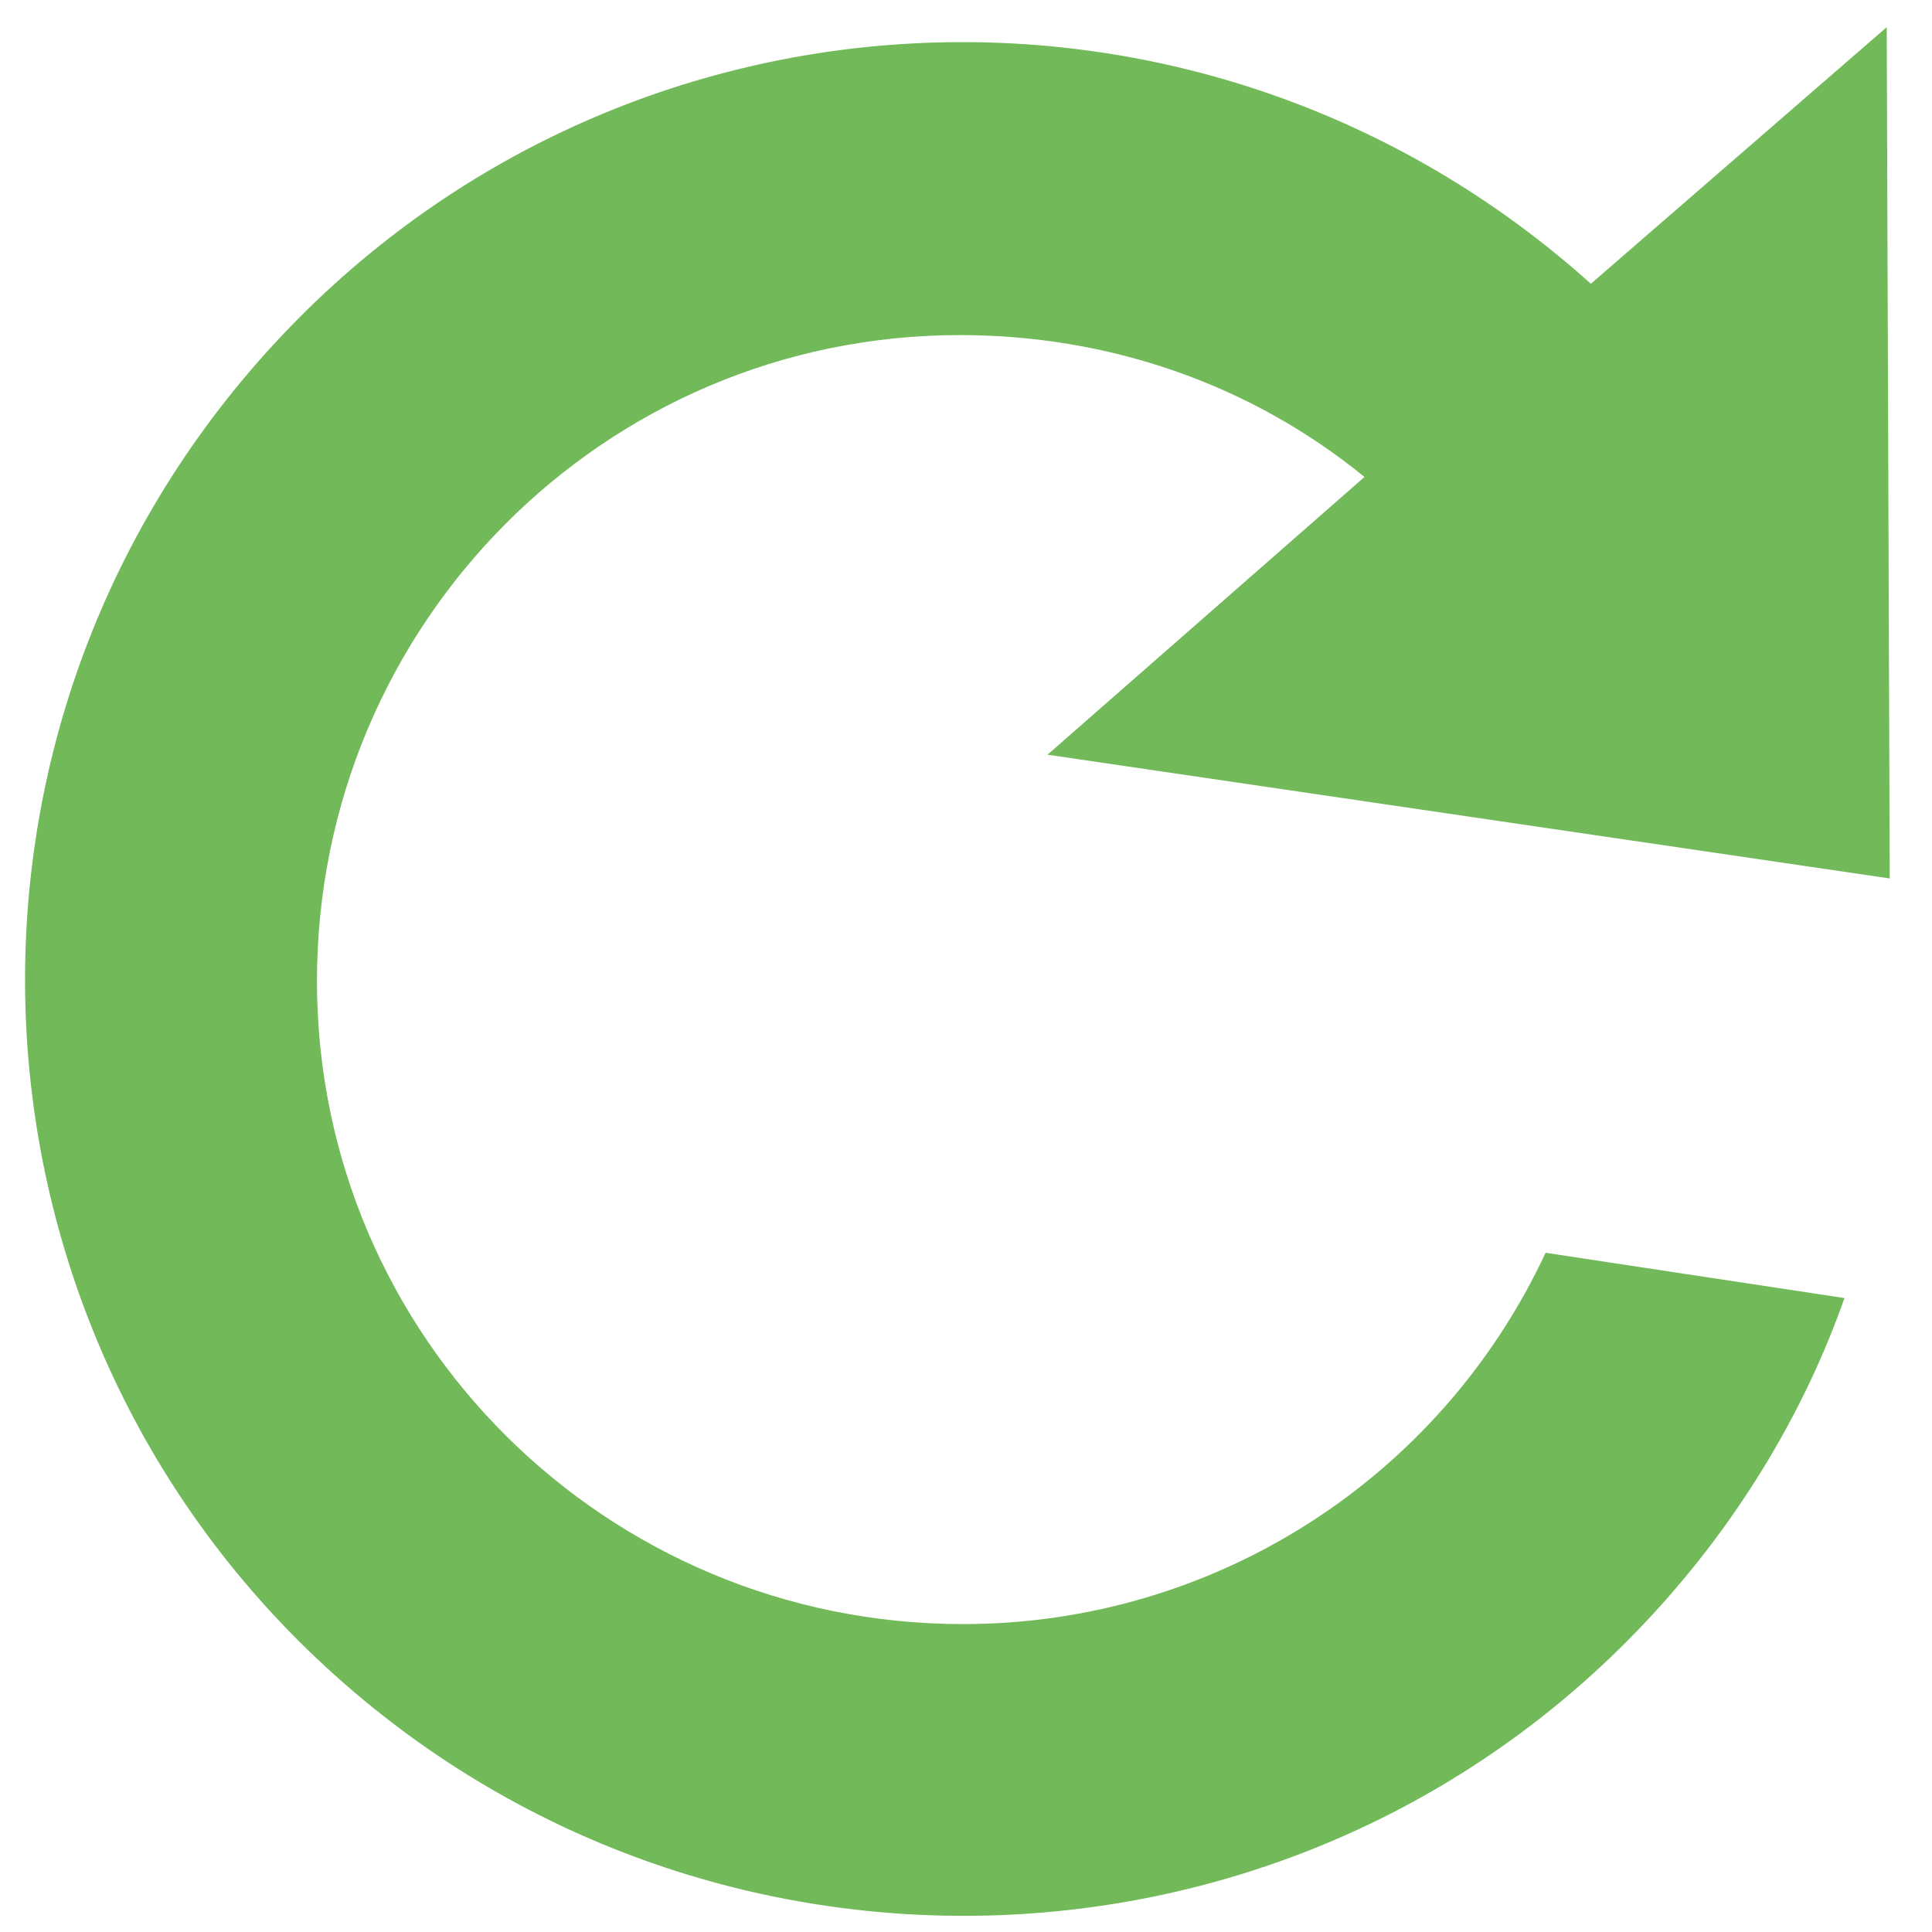
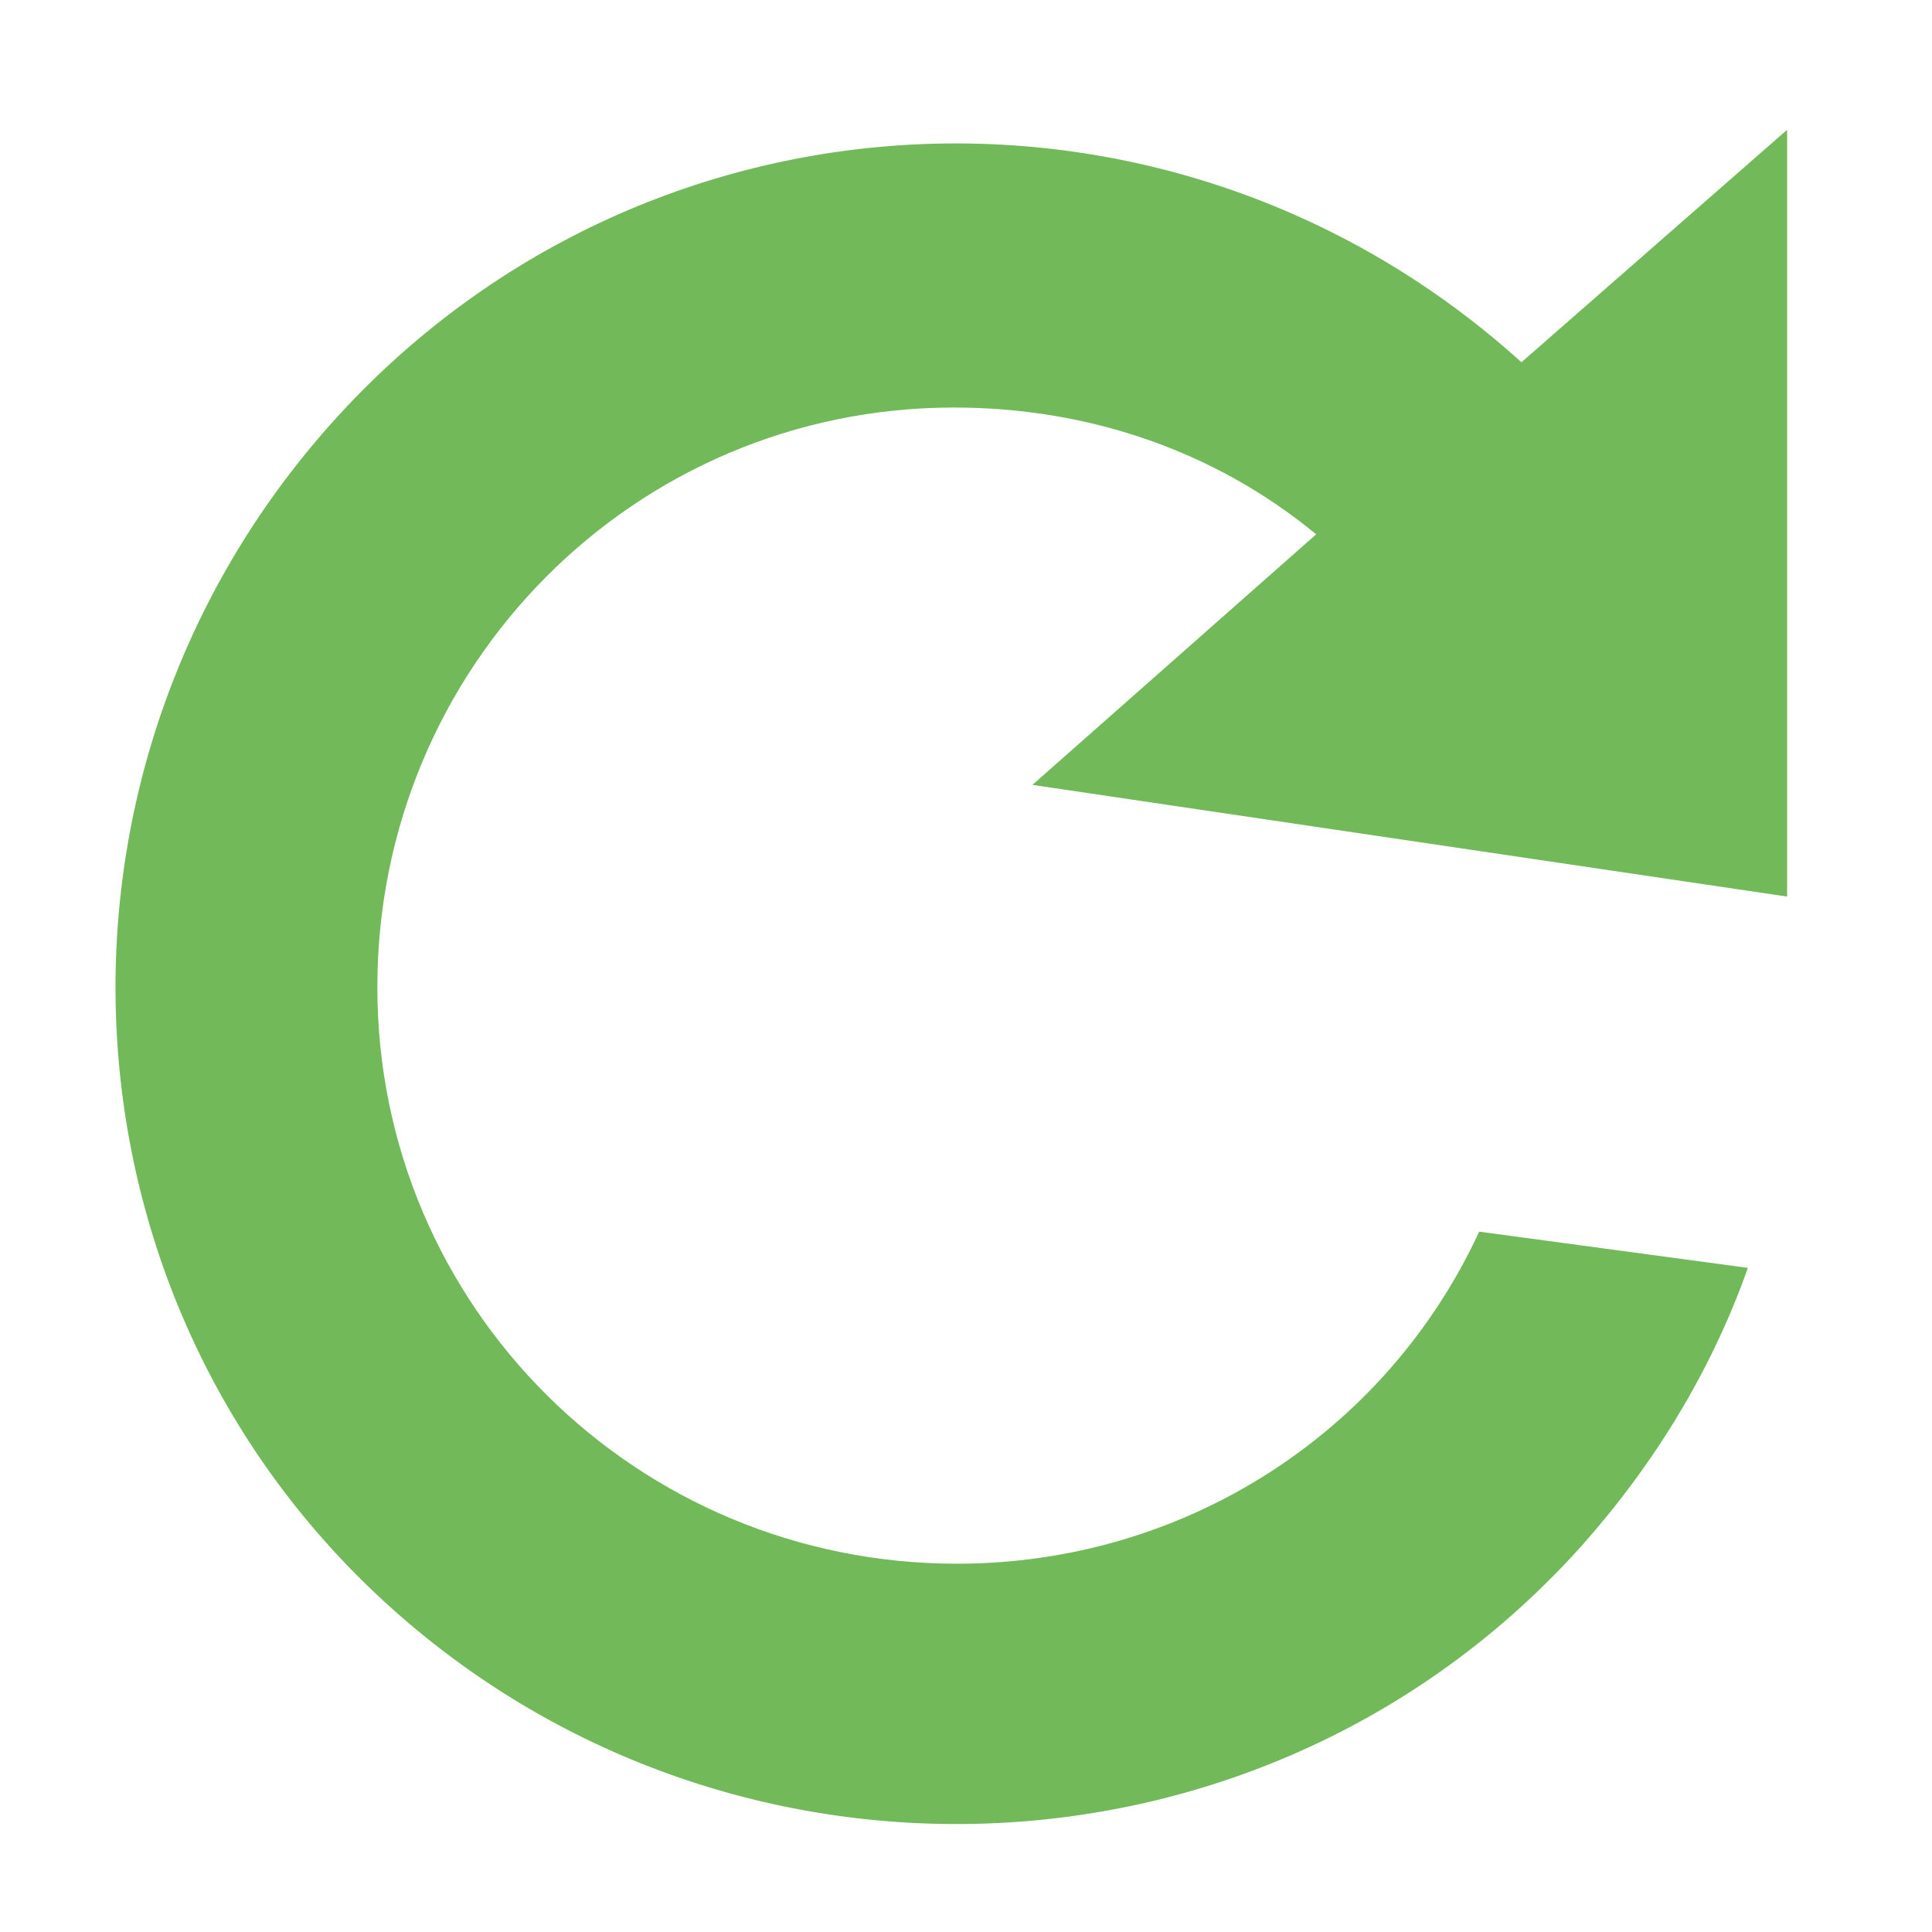
<svg xmlns="http://www.w3.org/2000/svg" viewBox="0 0 64 64">
-   <path d="M31.9 53.8c-11.8 0-21.4-9.5-21.4-21.3S20 11.1 31.8 11.1c4.9 0 9.6 1.6 13.4 4.7L34.7 25l27.9 4.1L62.5.9l-9.8 8.5C39.9-2.1 20.3-1.1 8.8 11.7s-10.4 32.4 2.3 43.8S43.5 66 55 53.2c2.7-3 4.8-6.5 6.1-10.2l-9.9-1.5c-3.5 7.5-11 12.3-19.3 12.3z" fill="#71b959" />
+   <path d="M31.7 51.8c-10.6 0-19.2-8.5-19.2-19.1S21 13.5 31.6 13.5c4.4 0 8.6 1.4 12 4.2L34.2 26l25 3.7V4.3L50.4 12C38.9 1.6 21.3 2.5 11 14s-9.4 29.1 2 39.3 29.1 9.4 39.4-2.1c2.4-2.7 4.3-5.8 5.5-9.2L49 40.8c-3.1 6.7-9.8 11-17.3 11z" fill="#71b959" />
</svg>
